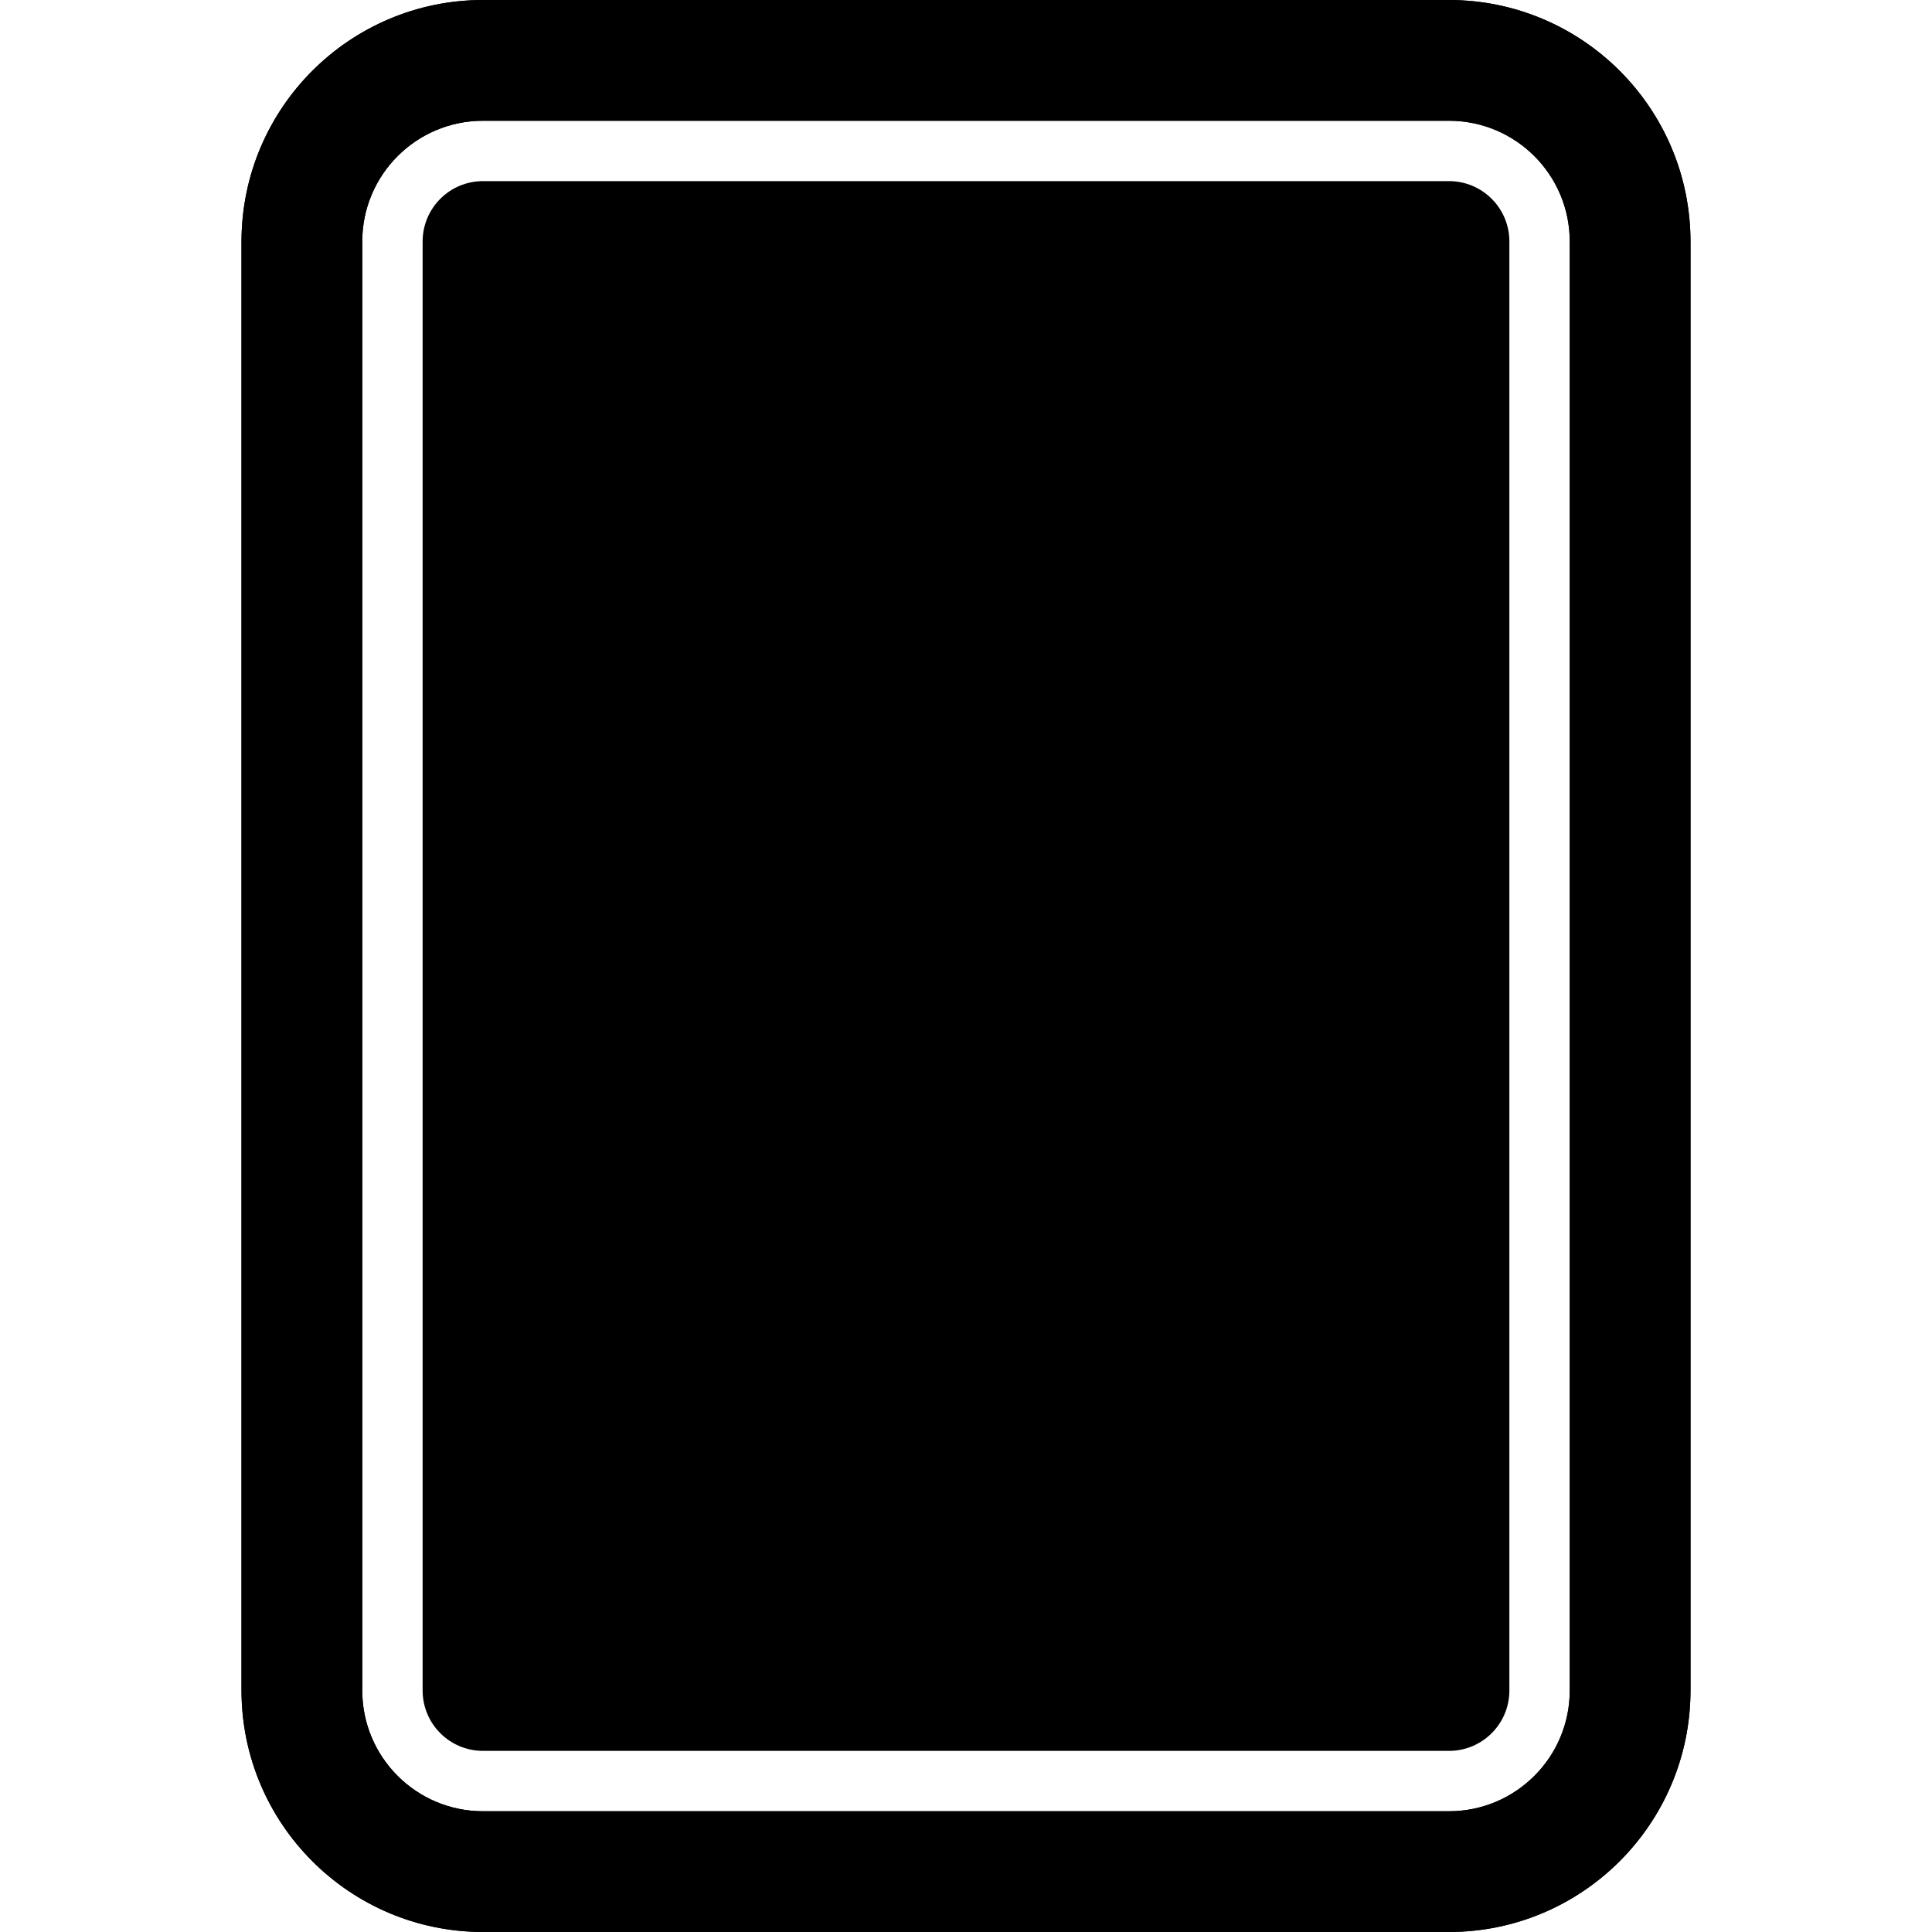
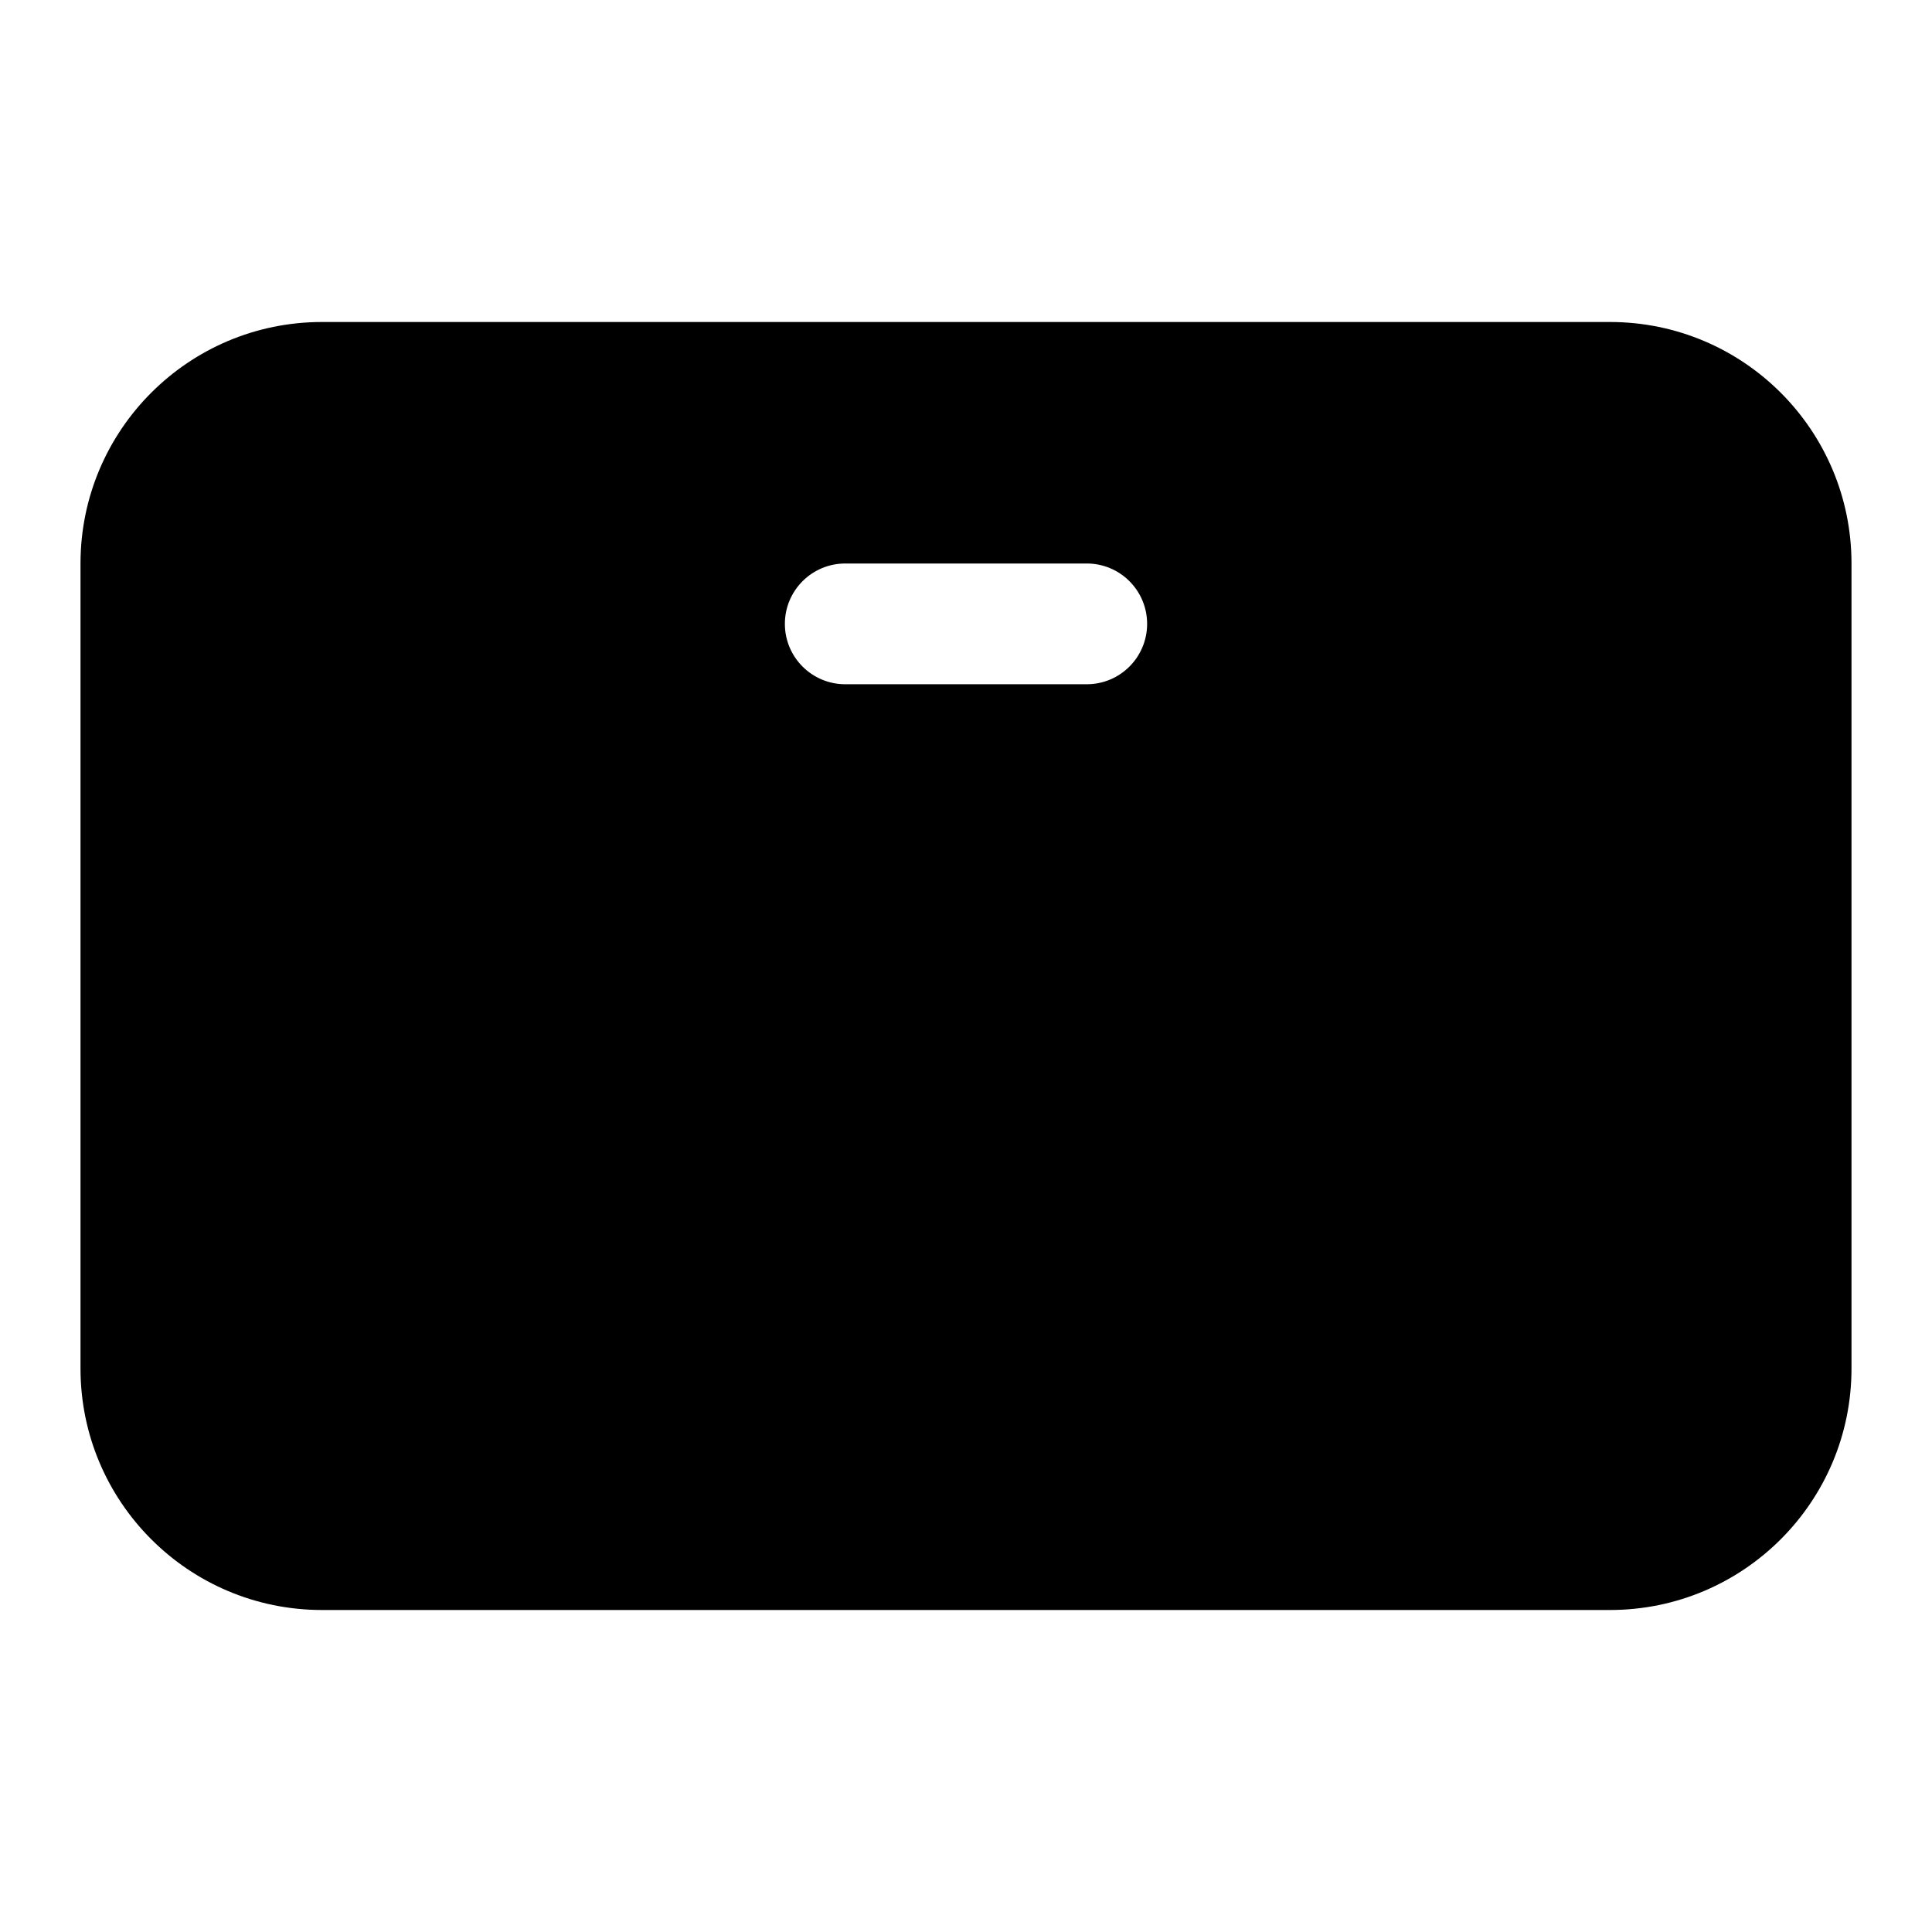
- <svg xmlns="http://www.w3.org/2000/svg" class="ionicon" viewBox="0 0 512 512">
-   <path d="M384 512H128a64.07 64.07 0 01-64-64V64a64.07 64.07 0 0164-64h256a64.07 64.07 0 0164 64v384a64.07 64.07 0 01-64 64zM128 32a32 32 0 00-32 32v384a32 32 0 0032 32h256a32 32 0 0032-32V64a32 32 0 00-32-32z" />
-   <path d="M384 0a64.07 64.07 0 0164 64v384a64.07 64.07 0 01-64 64H128a64.07 64.07 0 01-64-64V64a64.07 64.07 0 0164-64h256M128 480h256a32 32 0 0032-32V64a32 32 0 00-32-32H128a32 32 0 00-32 32v384a32 32 0 0032 32m0-16a16 16 0 01-16-16V64a16 16 0 0116-16h256a16 16 0 0116 16v384a16 16 0 01-16 16z" />
+ <svg xmlns="http://www.w3.org/2000/svg" width="24" height="24" viewBox="0 0 24 24">
+   <path fill-rule="evenodd" d="M4 4h16a3 3 0 0 1 3 3v10a3 3 0 0 1-3 3H4a3 3 0 0 1-3-3V7a3 3 0 0 1 3-3Z         M10.5 7h3a0.75 0.75 0 0 1 0 1.5h-3a0.75 0.75 0 0 1 0-1.5Z" />
</svg>
